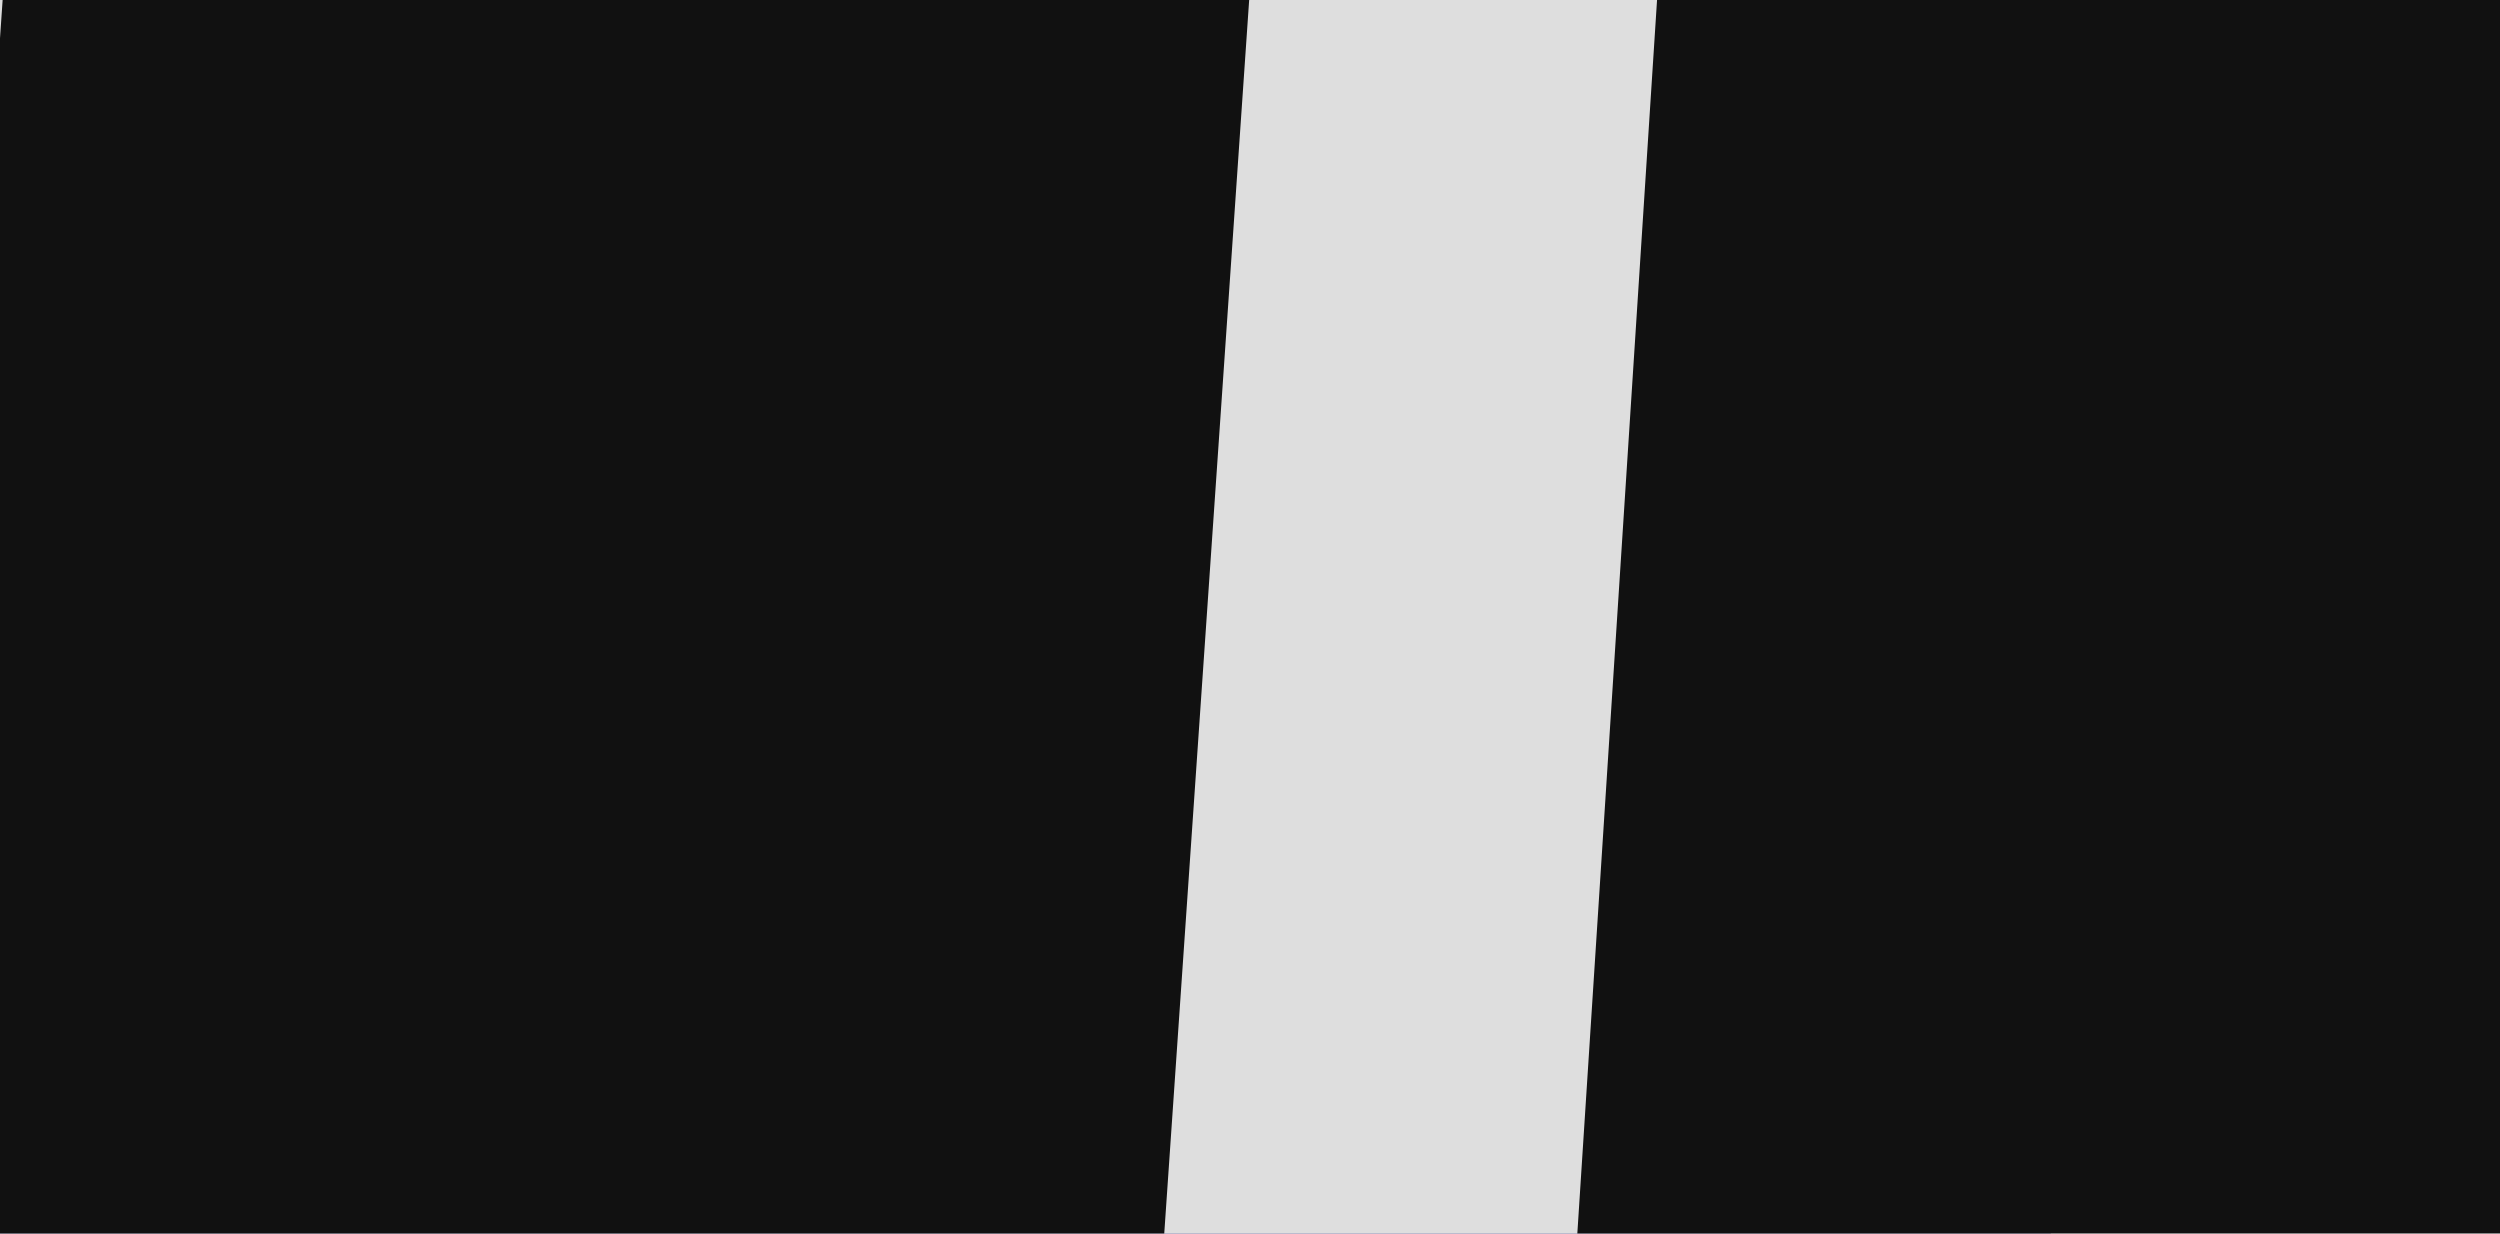
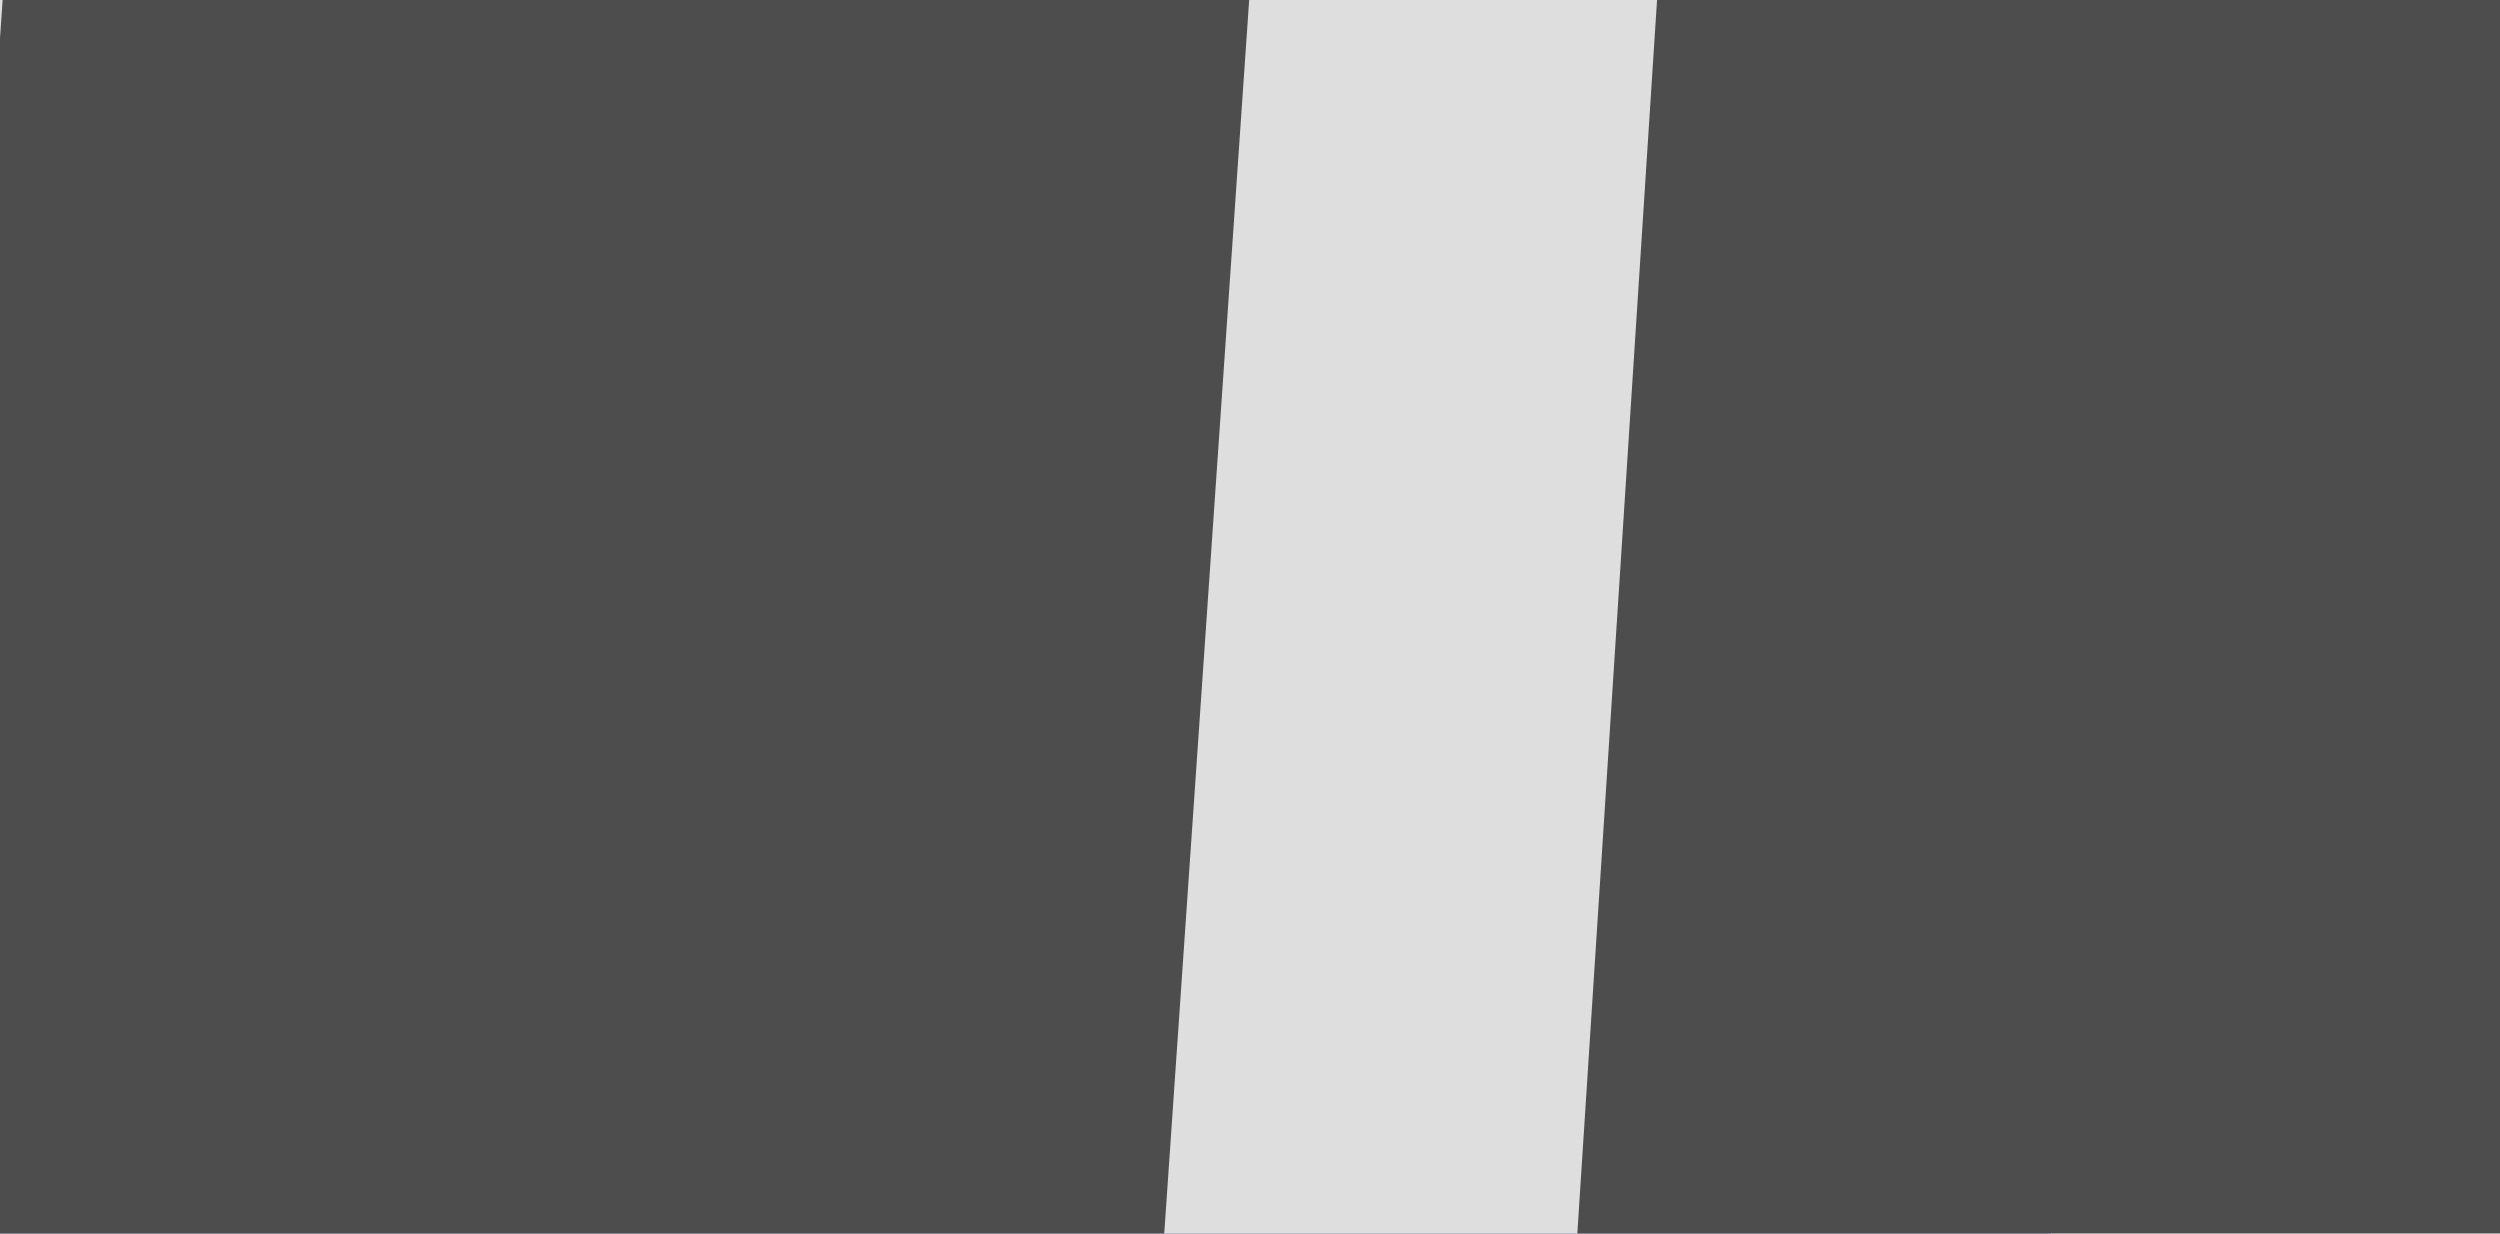
<svg xmlns="http://www.w3.org/2000/svg" width="100%" height="100%" viewBox="0 0 1135 560" version="1.1" xml:space="preserve" style="fill-rule:evenodd;clip-rule:evenodd;stroke-linejoin:round;stroke-miterlimit:1.414;">
  <rect id="Wide-08" x="0" y="0" width="1135" height="560" style="fill:none;" />
  <clipPath id="_clip1">
    <rect x="0" y="0" width="1135" height="560" />
  </clipPath>
  <g clip-path="url(#_clip1)">
-     <g>
-       <rect x="-1165.41" y="-1154.39" width="2096.49" height="1997.16" style="fill:#282878;" />
-       <g>
-         <path d="M251.743,1918.71l-797.024,25.013l181.223,-2627.36l2077.97,134.613l81.972,2421.77l-827.505,28.01l-341.36,685.019l-375.281,-667.068Z" style="fill:#dedede;" />
-         <path d="M374.484,1443.14l-473.887,18.072l123.838,-1798.73l563.256,38.779l-80.862,1174.52l863.605,-29.231l19.099,564.267l-512.452,17.345l-255.141,479.682l-247.456,-464.702Z" style="fill:#111;" />
-         <path d="M1191.66,-119.449l-21.632,334.702l278.058,-9.412l14.572,430.495l-753.132,25.492l52.289,-809.058c143.282,9.26 286.563,18.52 429.845,27.781Z" style="fill:#111;fill-rule:nonzero;" />
-       </g>
-     </g>
+     <rect x="-1165.41" y="-1154.39" width="2096.49" height="1997.16" style="fill:#282878;" />
+     <path d="M251.743,1918.71l-797.024,25.013l181.223,-2627.36l2077.97,134.613l81.972,2421.77l-827.505,28.01l-341.36,685.019l-375.281,-667.068Z" style="fill:#dedede;" />
+     <path d="M374.484,1443.14l-473.887,18.072l123.838,-1798.73l563.256,38.779l-80.862,1174.52l863.605,-29.231l19.099,564.267l-512.452,17.345l-255.141,479.682l-247.456,-464.702Z" style="fill:#4d4d4d;" />
+     <path d="M1191.66,-119.449l-21.632,334.702l278.058,-9.412l14.572,430.495l-753.132,25.492l52.289,-809.058c143.282,9.26 286.563,18.52 429.845,27.781Z" style="fill:#4d4d4d;fill-rule:nonzero;" />
  </g>
</svg>
